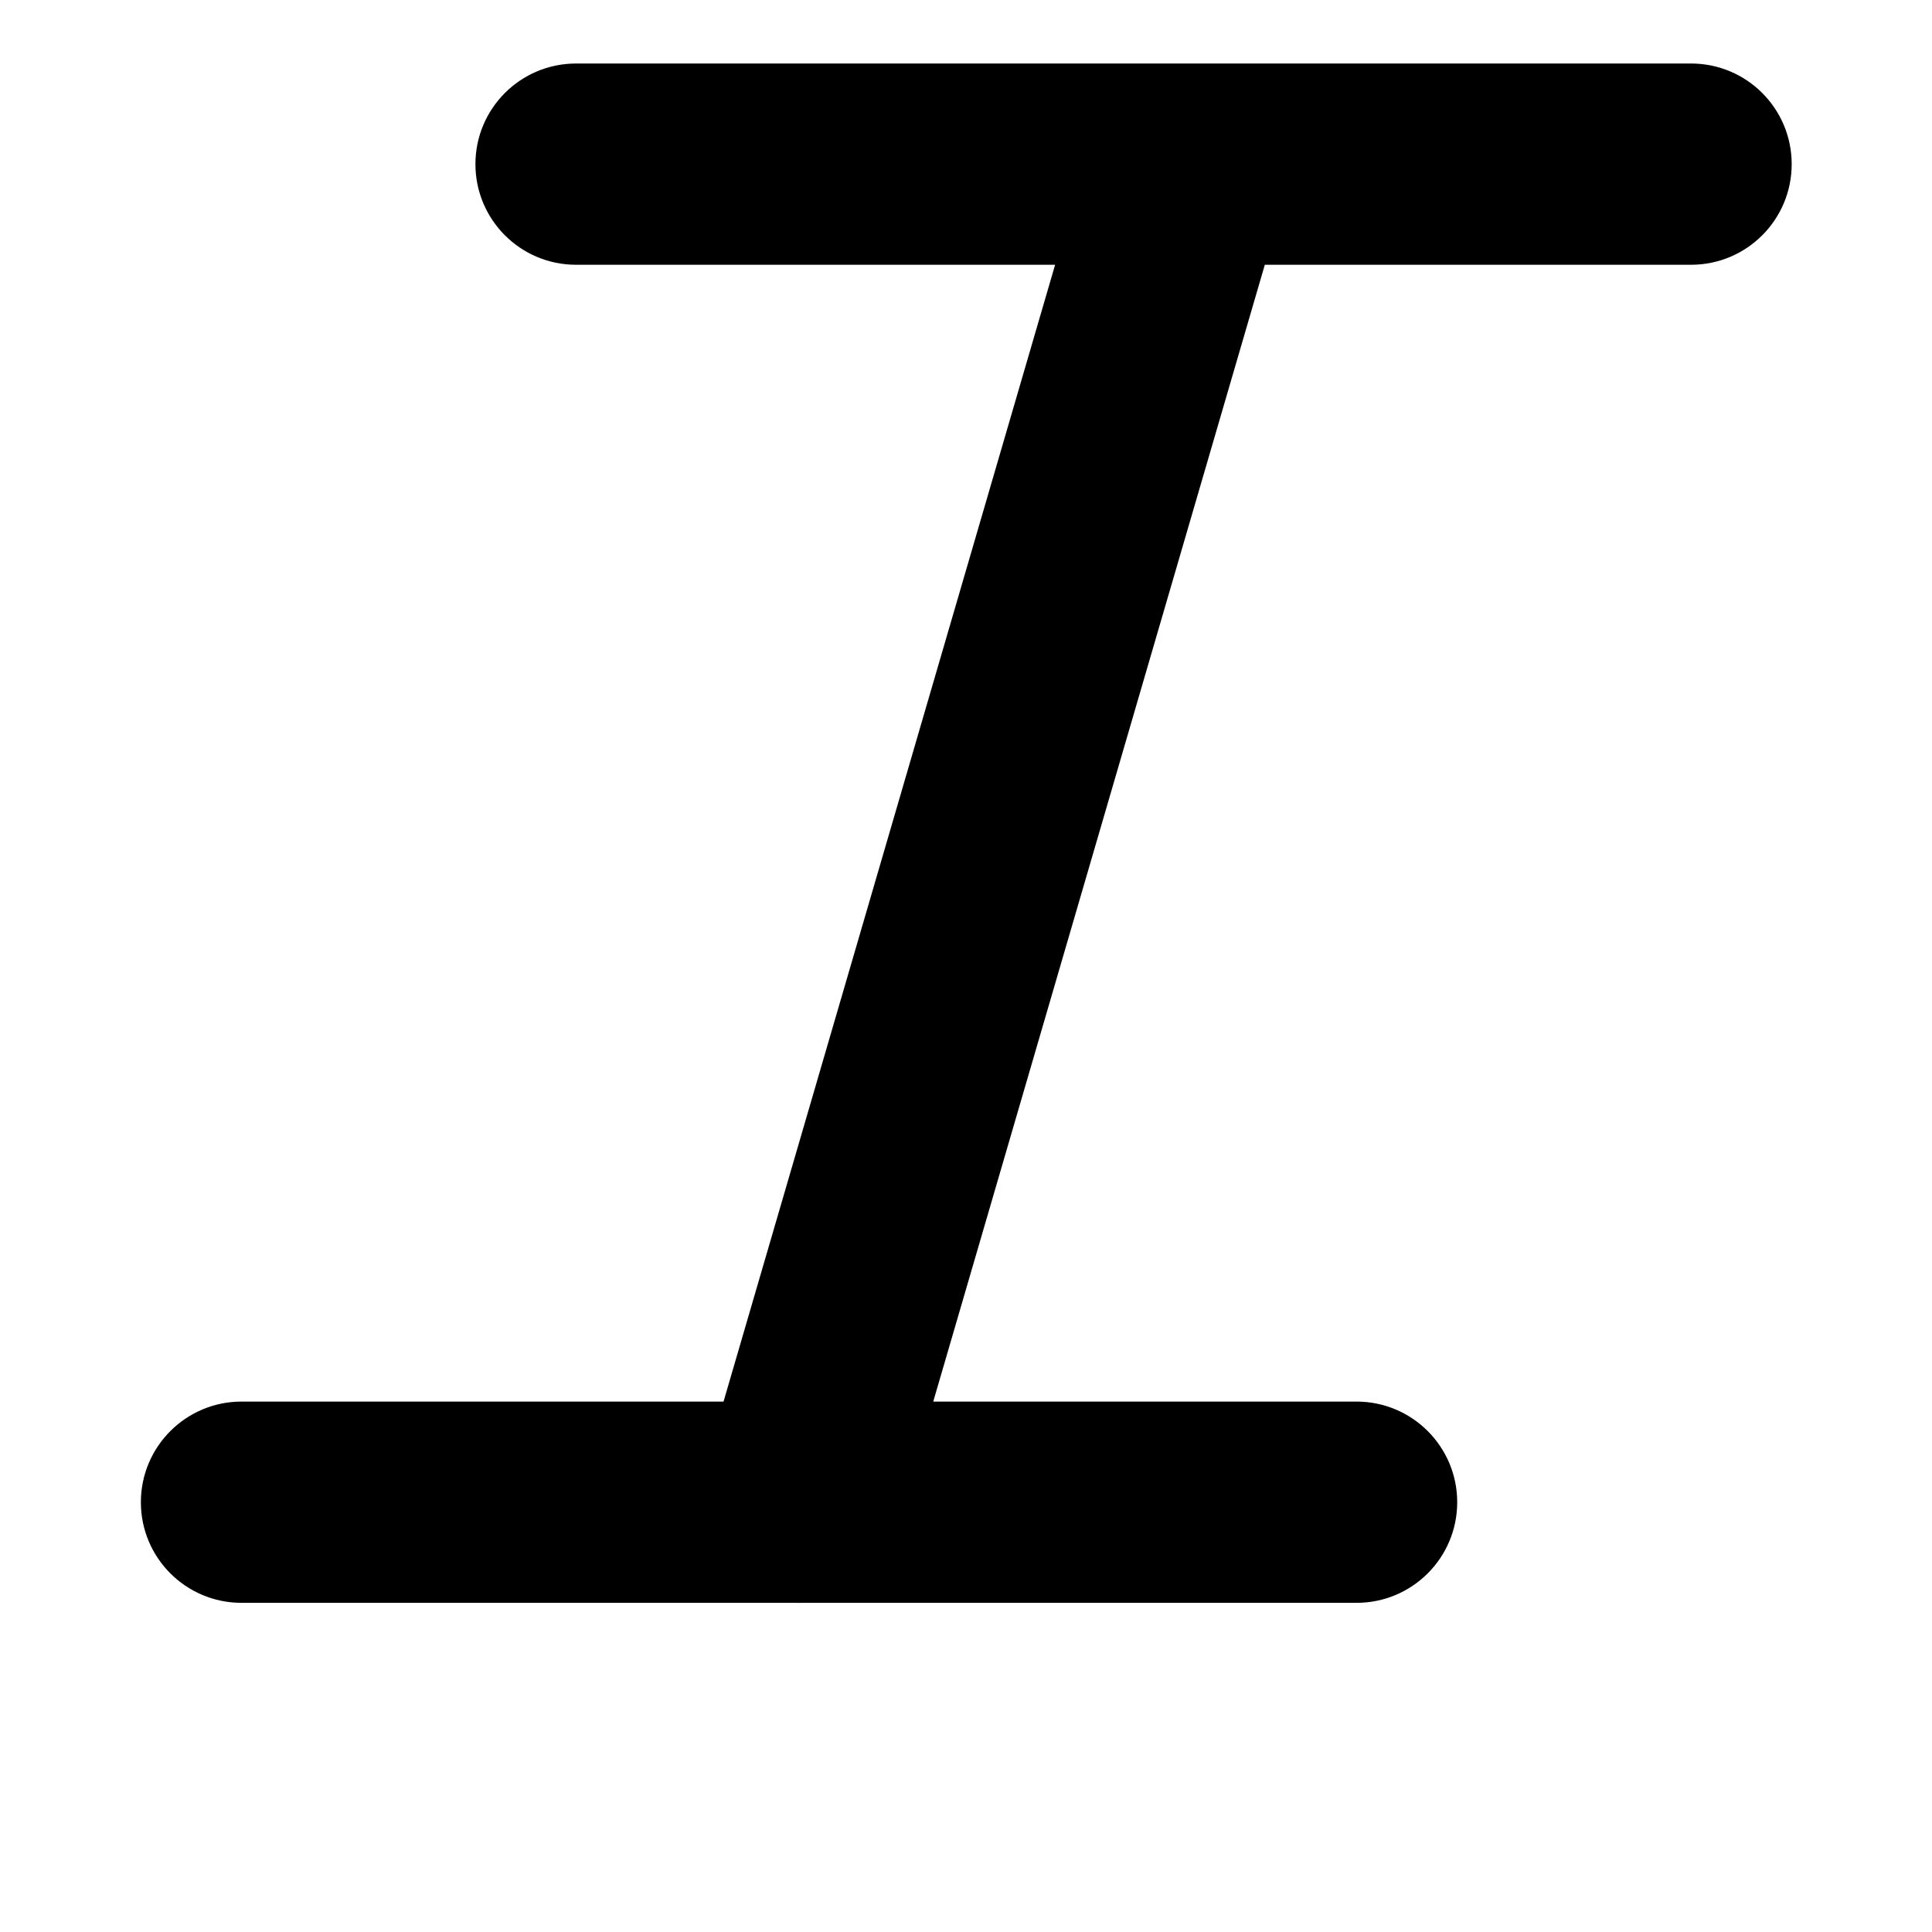
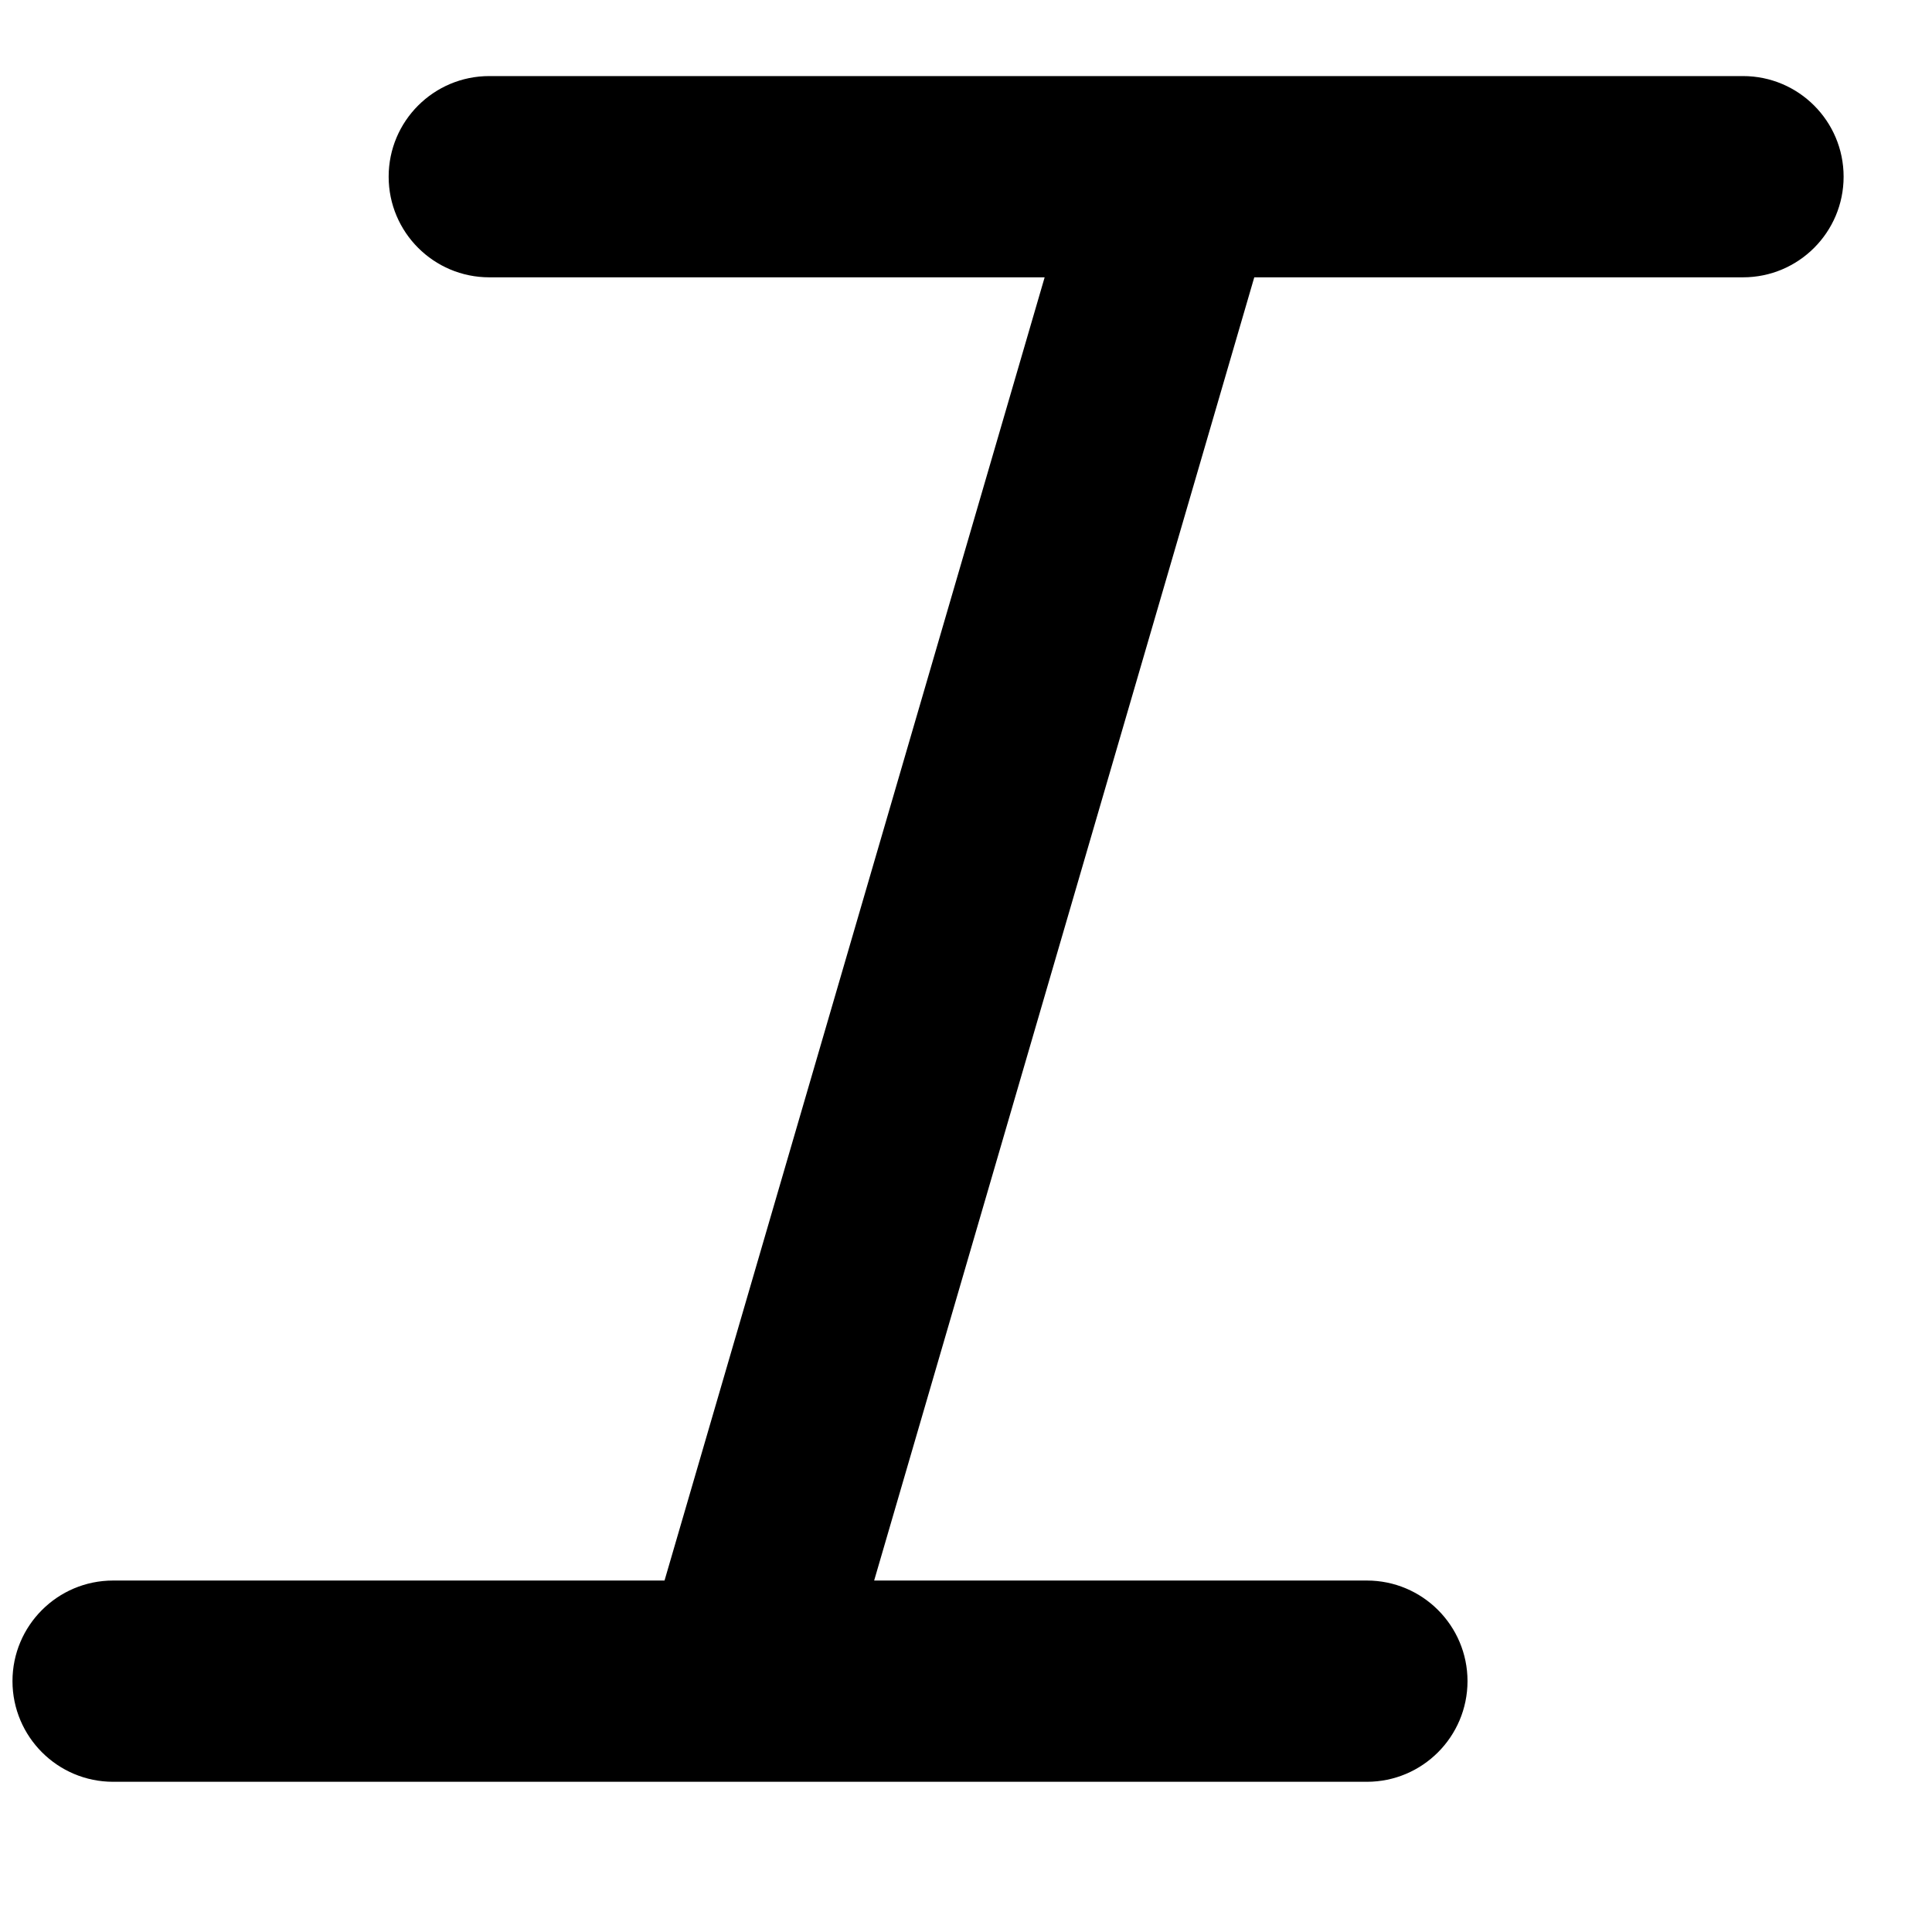
<svg xmlns="http://www.w3.org/2000/svg" width="24" height="24" viewBox="0 0 24 24" fill="none">
-   <path d="M21.007 0.789H14.802C14.783 0.789 14.764 0.789 14.745 0.789H7.156C6.465 0.789 5.906 1.349 5.906 2.039C5.906 2.729 6.465 3.289 7.156 3.289H13.107L8.988 17.411H3C2.31 17.411 1.75 17.971 1.75 18.661C1.75 19.352 2.31 19.911 3 19.911H9.898C9.917 19.912 9.936 19.912 9.955 19.911H16.852C17.542 19.911 18.102 19.352 18.102 18.661C18.102 17.971 17.542 17.411 16.852 17.411H11.593L15.712 3.289H21.007C21.698 3.289 22.257 2.729 22.257 2.039C22.257 1.349 21.698 0.789 21.007 0.789Z" fill="black" />
+   <path d="M21.652 0.945C22.343 0.945 22.902 1.505 22.902 2.195C22.902 2.885 22.342 3.445 21.652 3.445H15.581L10.859 19.634H16.98C17.67 19.634 18.23 20.194 18.23 20.884C18.229 21.574 17.67 22.134 16.98 22.134H1.405C0.715 22.134 0.156 21.574 0.155 20.884C0.155 20.194 0.715 19.634 1.405 19.634H8.255L12.977 3.445H6.078C5.388 3.445 4.828 2.885 4.828 2.195C4.828 1.504 5.388 0.945 6.078 0.945H21.652Z" fill="black" />
</svg>
